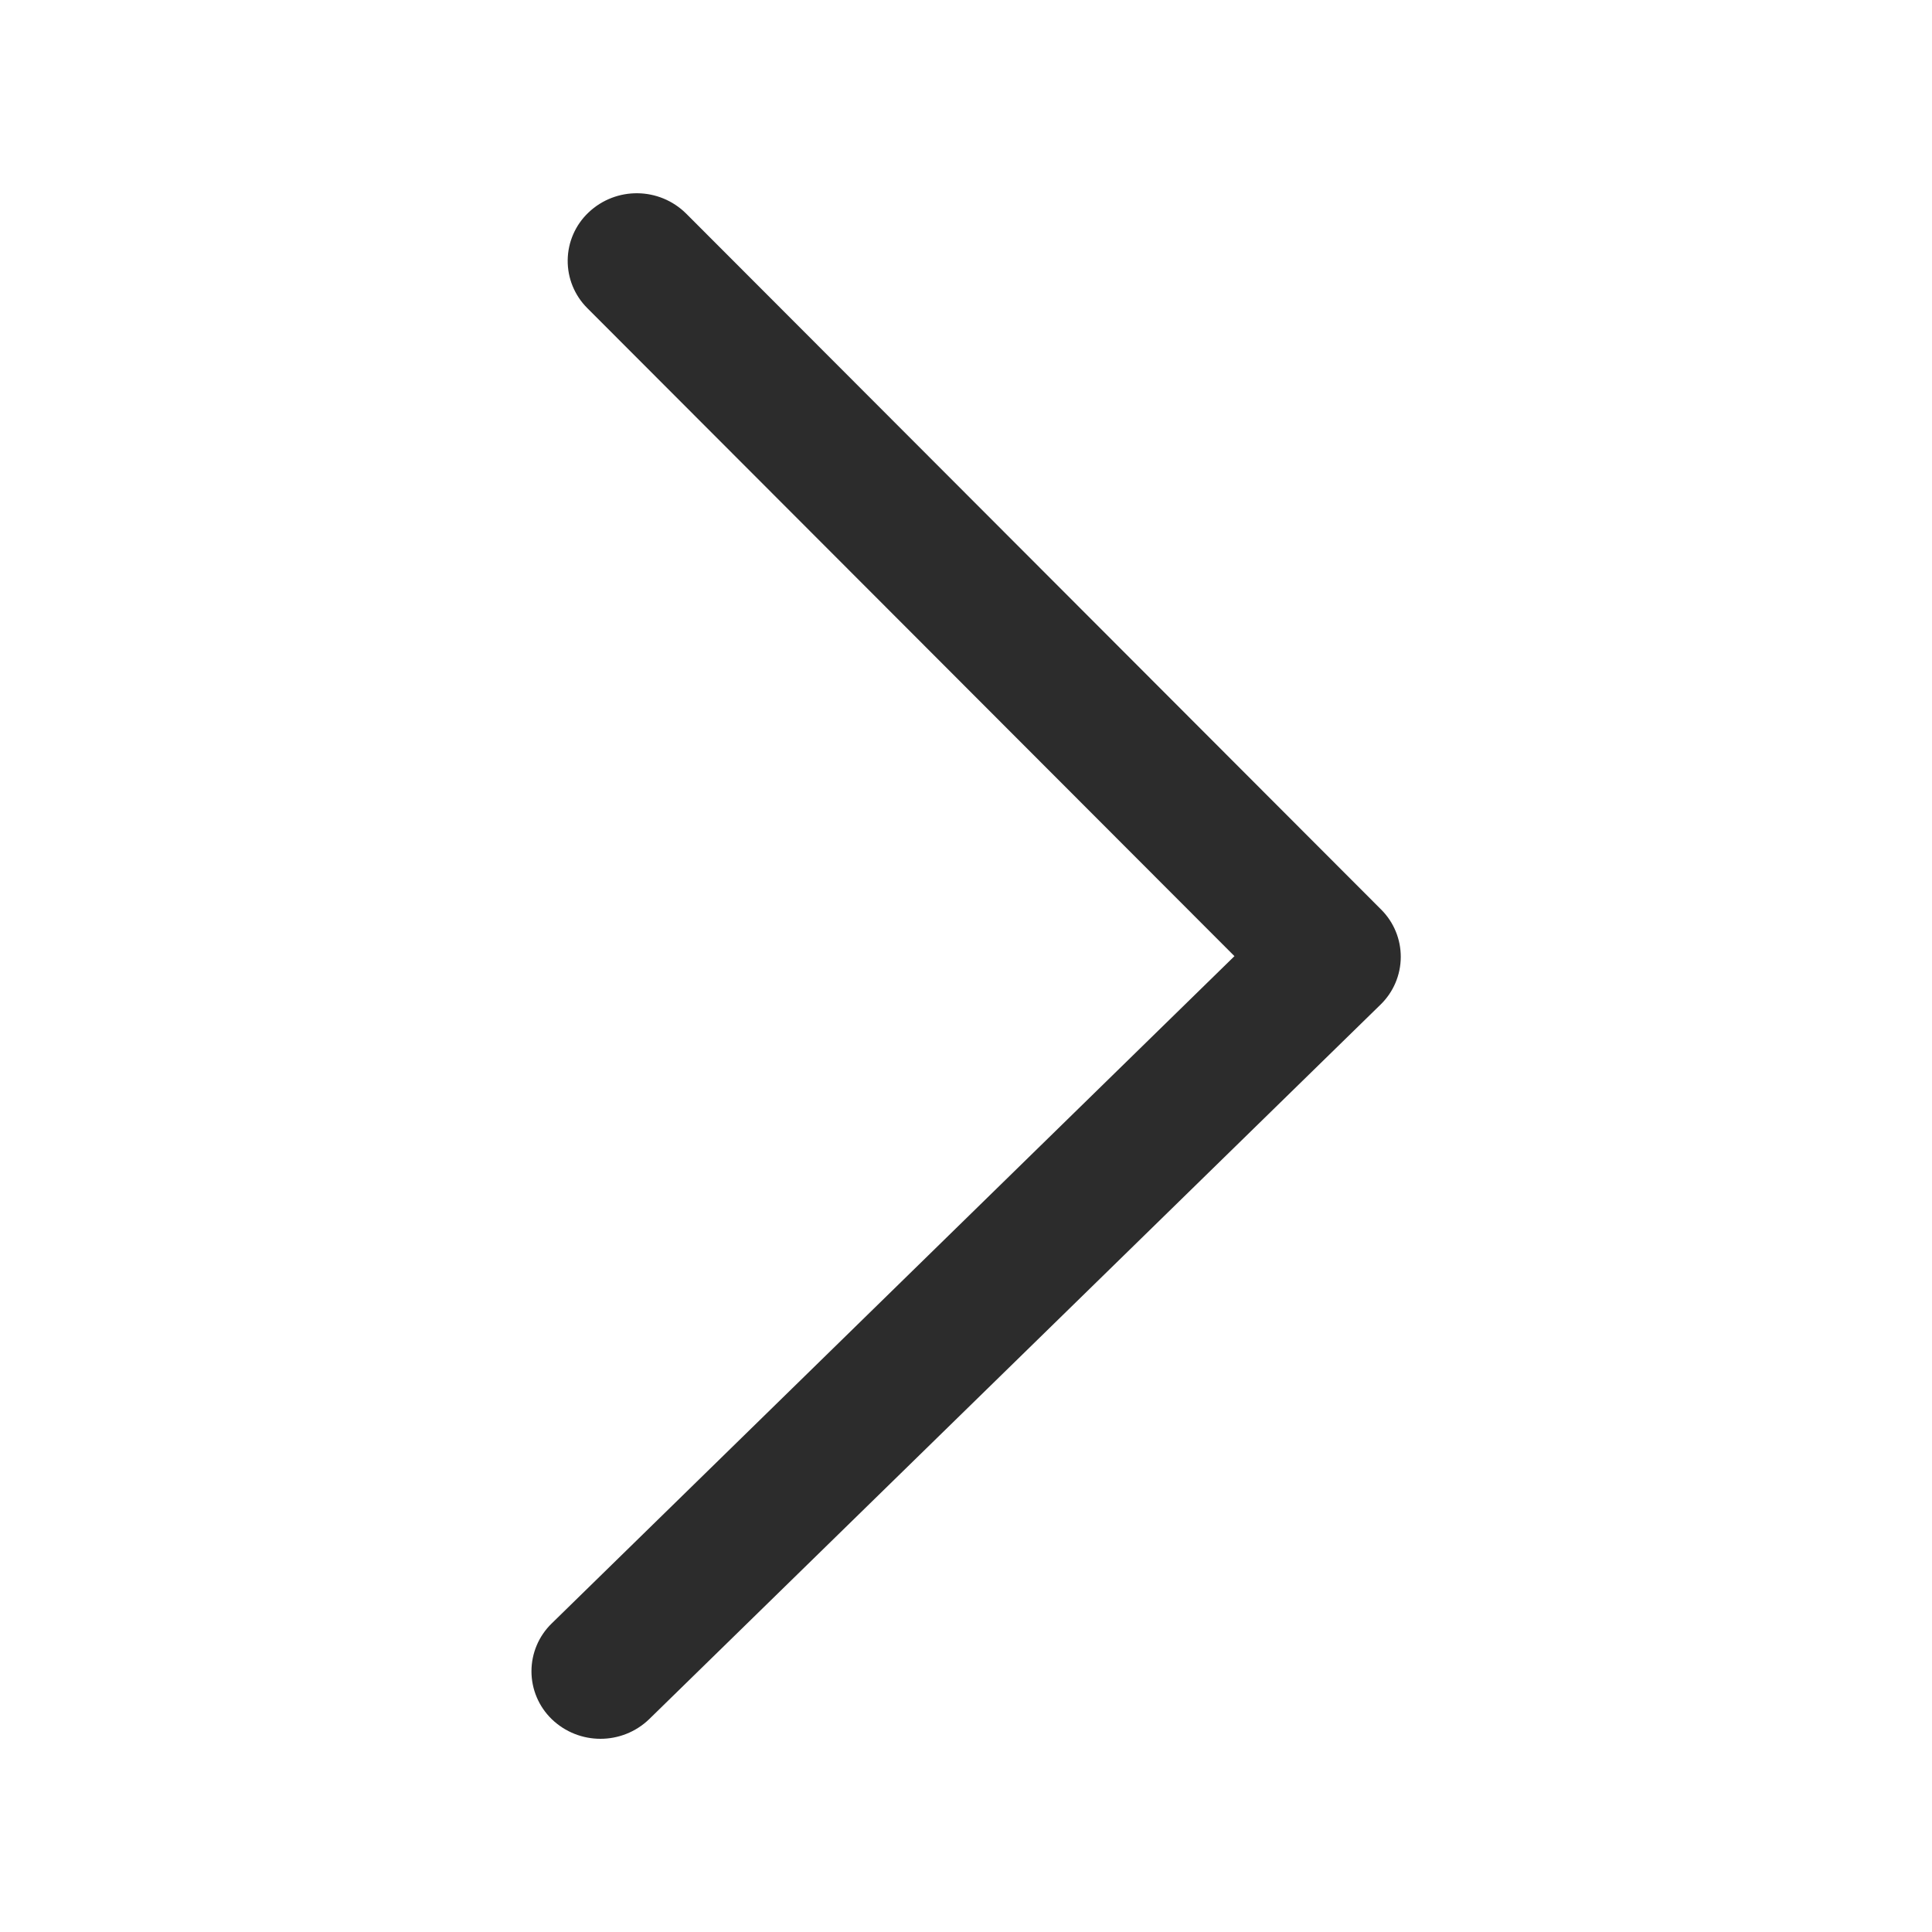
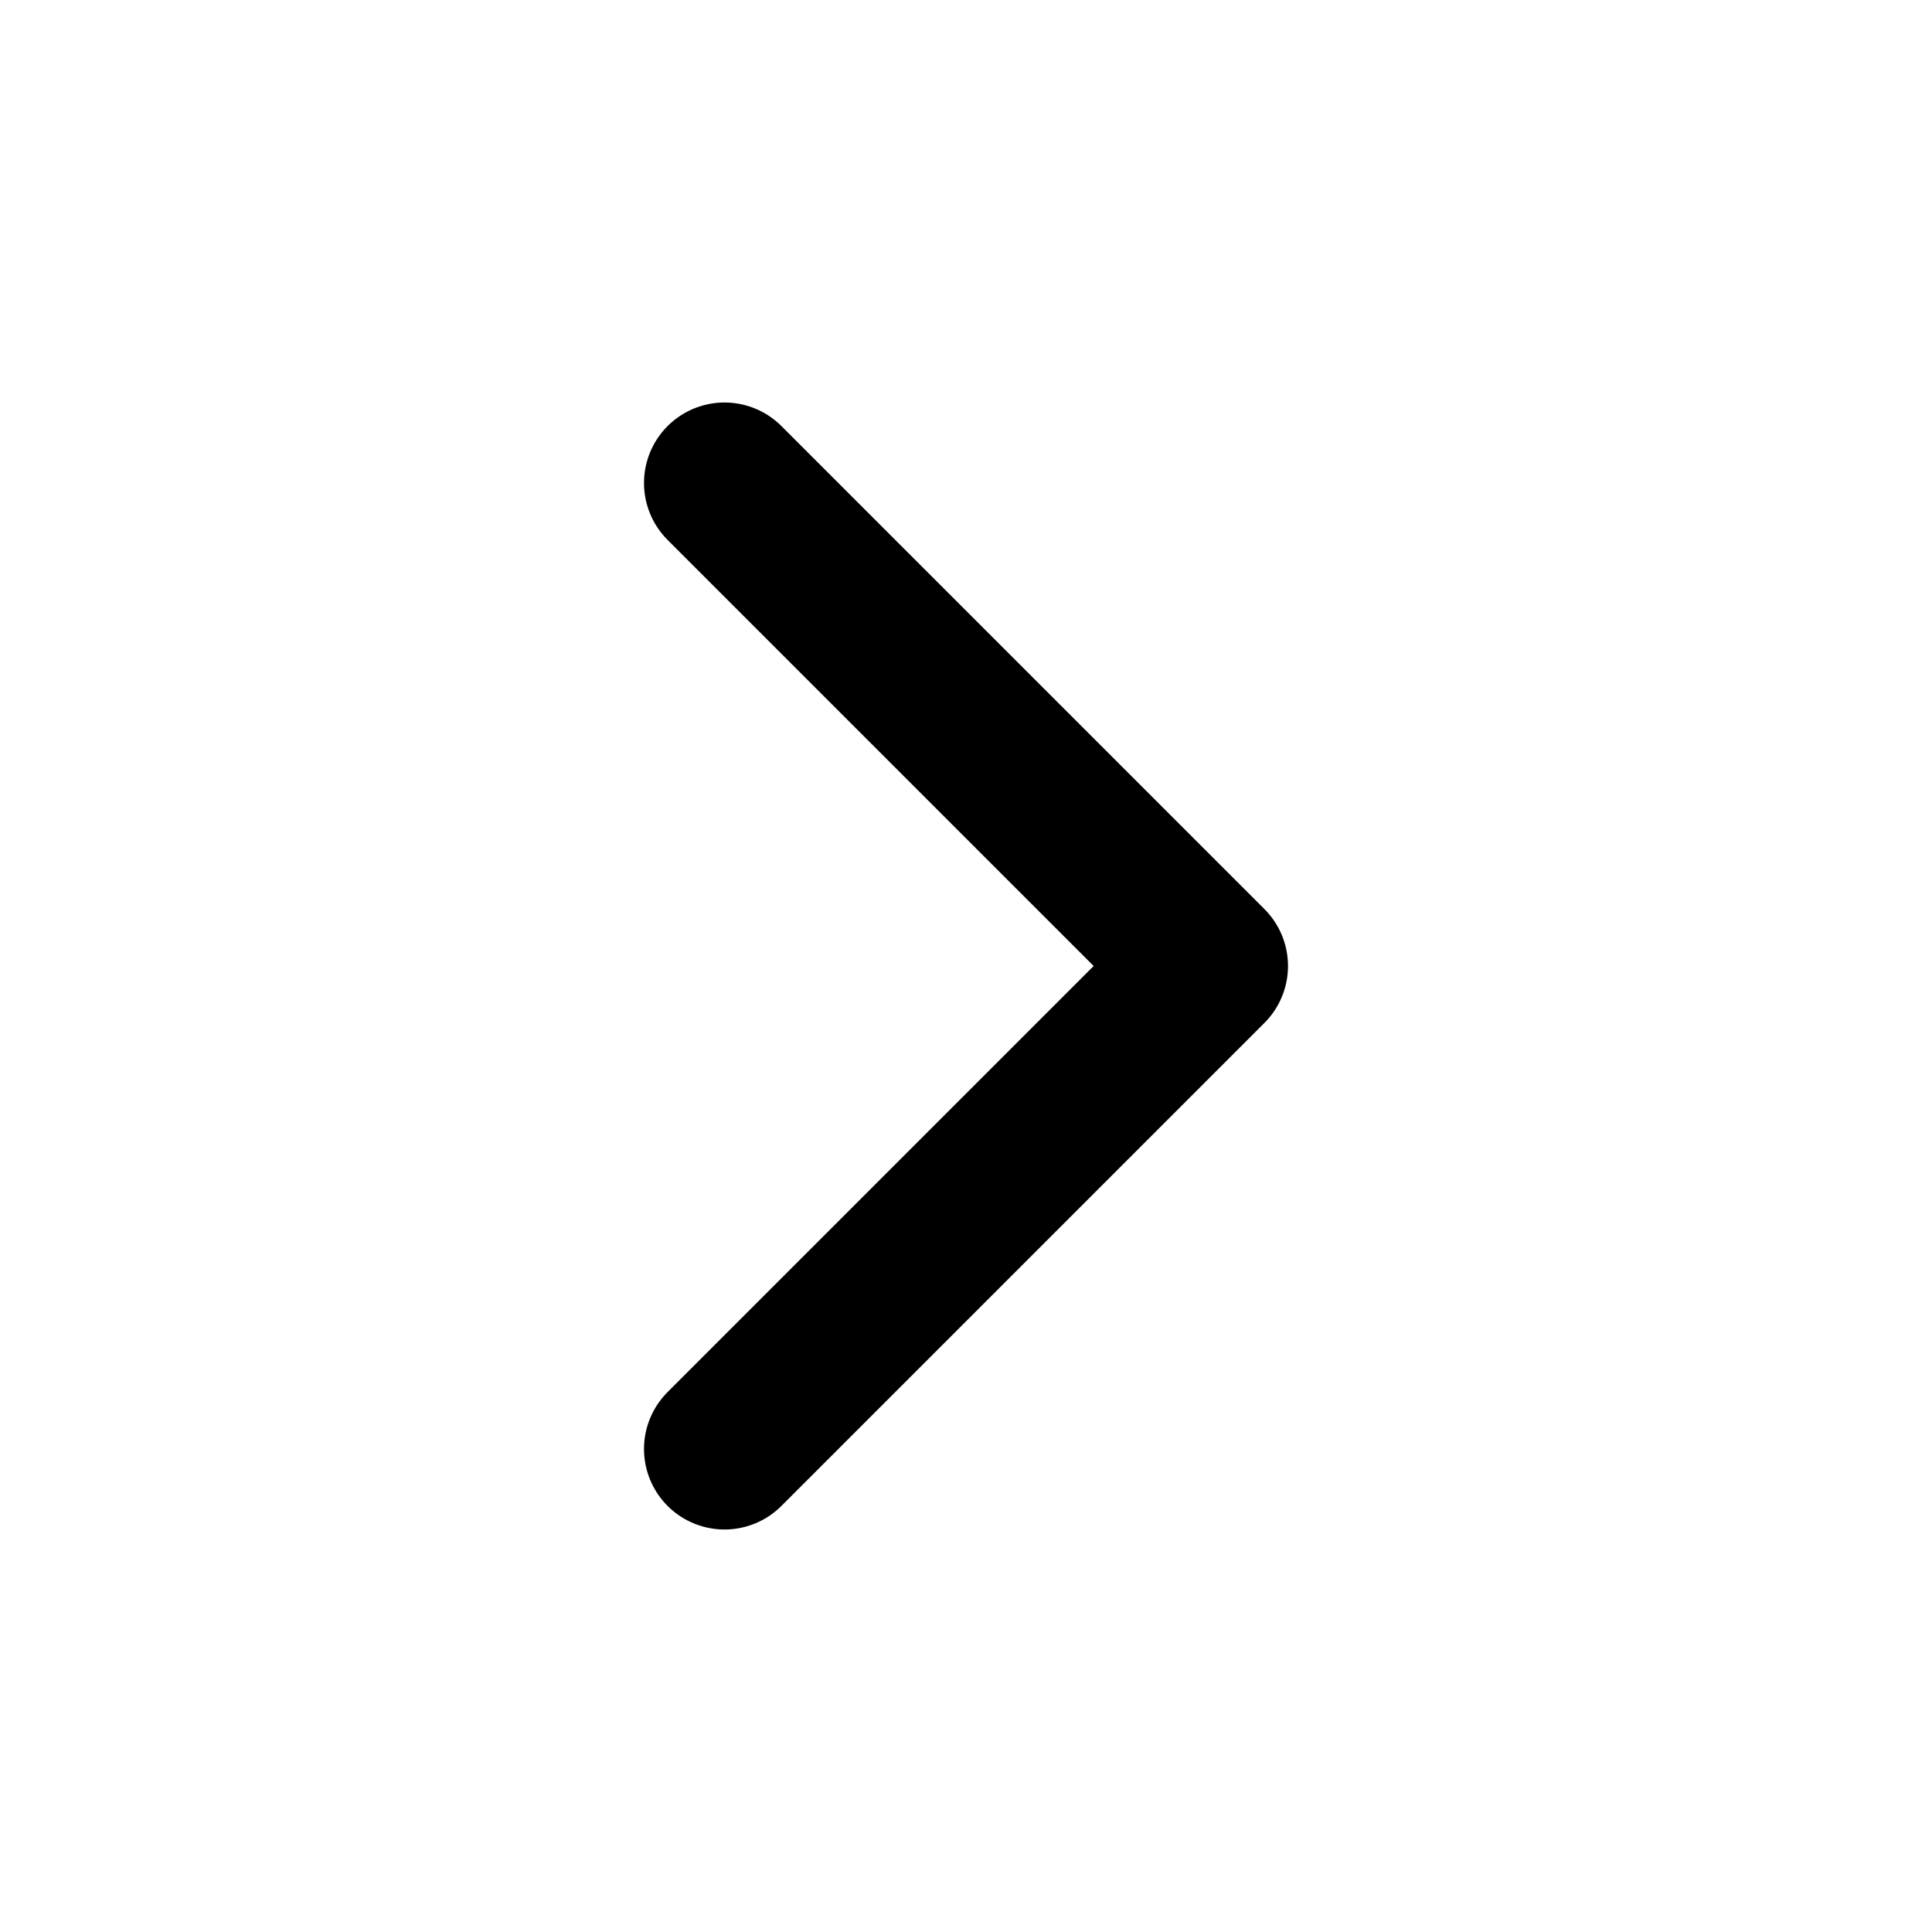
- <svg xmlns="http://www.w3.org/2000/svg" t="1781452922355" class="icon" viewBox="0 0 1024 1024" version="1.1" p-id="5192" width="200" height="200">
-   <path d="M654.234 506.726L311.296 163.328a35.328 35.328 0 0 1 0.614-50.688 37.171 37.171 0 0 1 51.814 0.614l368.282 368.794a35.328 35.328 0 0 1-0.307 50.432l-387.584 378.675a37.222 37.222 0 0 1-51.712 0 35.328 35.328 0 0 1 0-50.688l361.882-353.69z" fill="#2c2c2c" p-id="5193" />
+ <svg xmlns="http://www.w3.org/2000/svg" width="24" height="24" viewBox="0 0 24 24" fill="none" stroke="currentColor" stroke-width="2" stroke-linecap="round" stroke-linejoin="round" aria-hidden="true">
+   <path d="m9 18 6-6-6-6" />
</svg>
